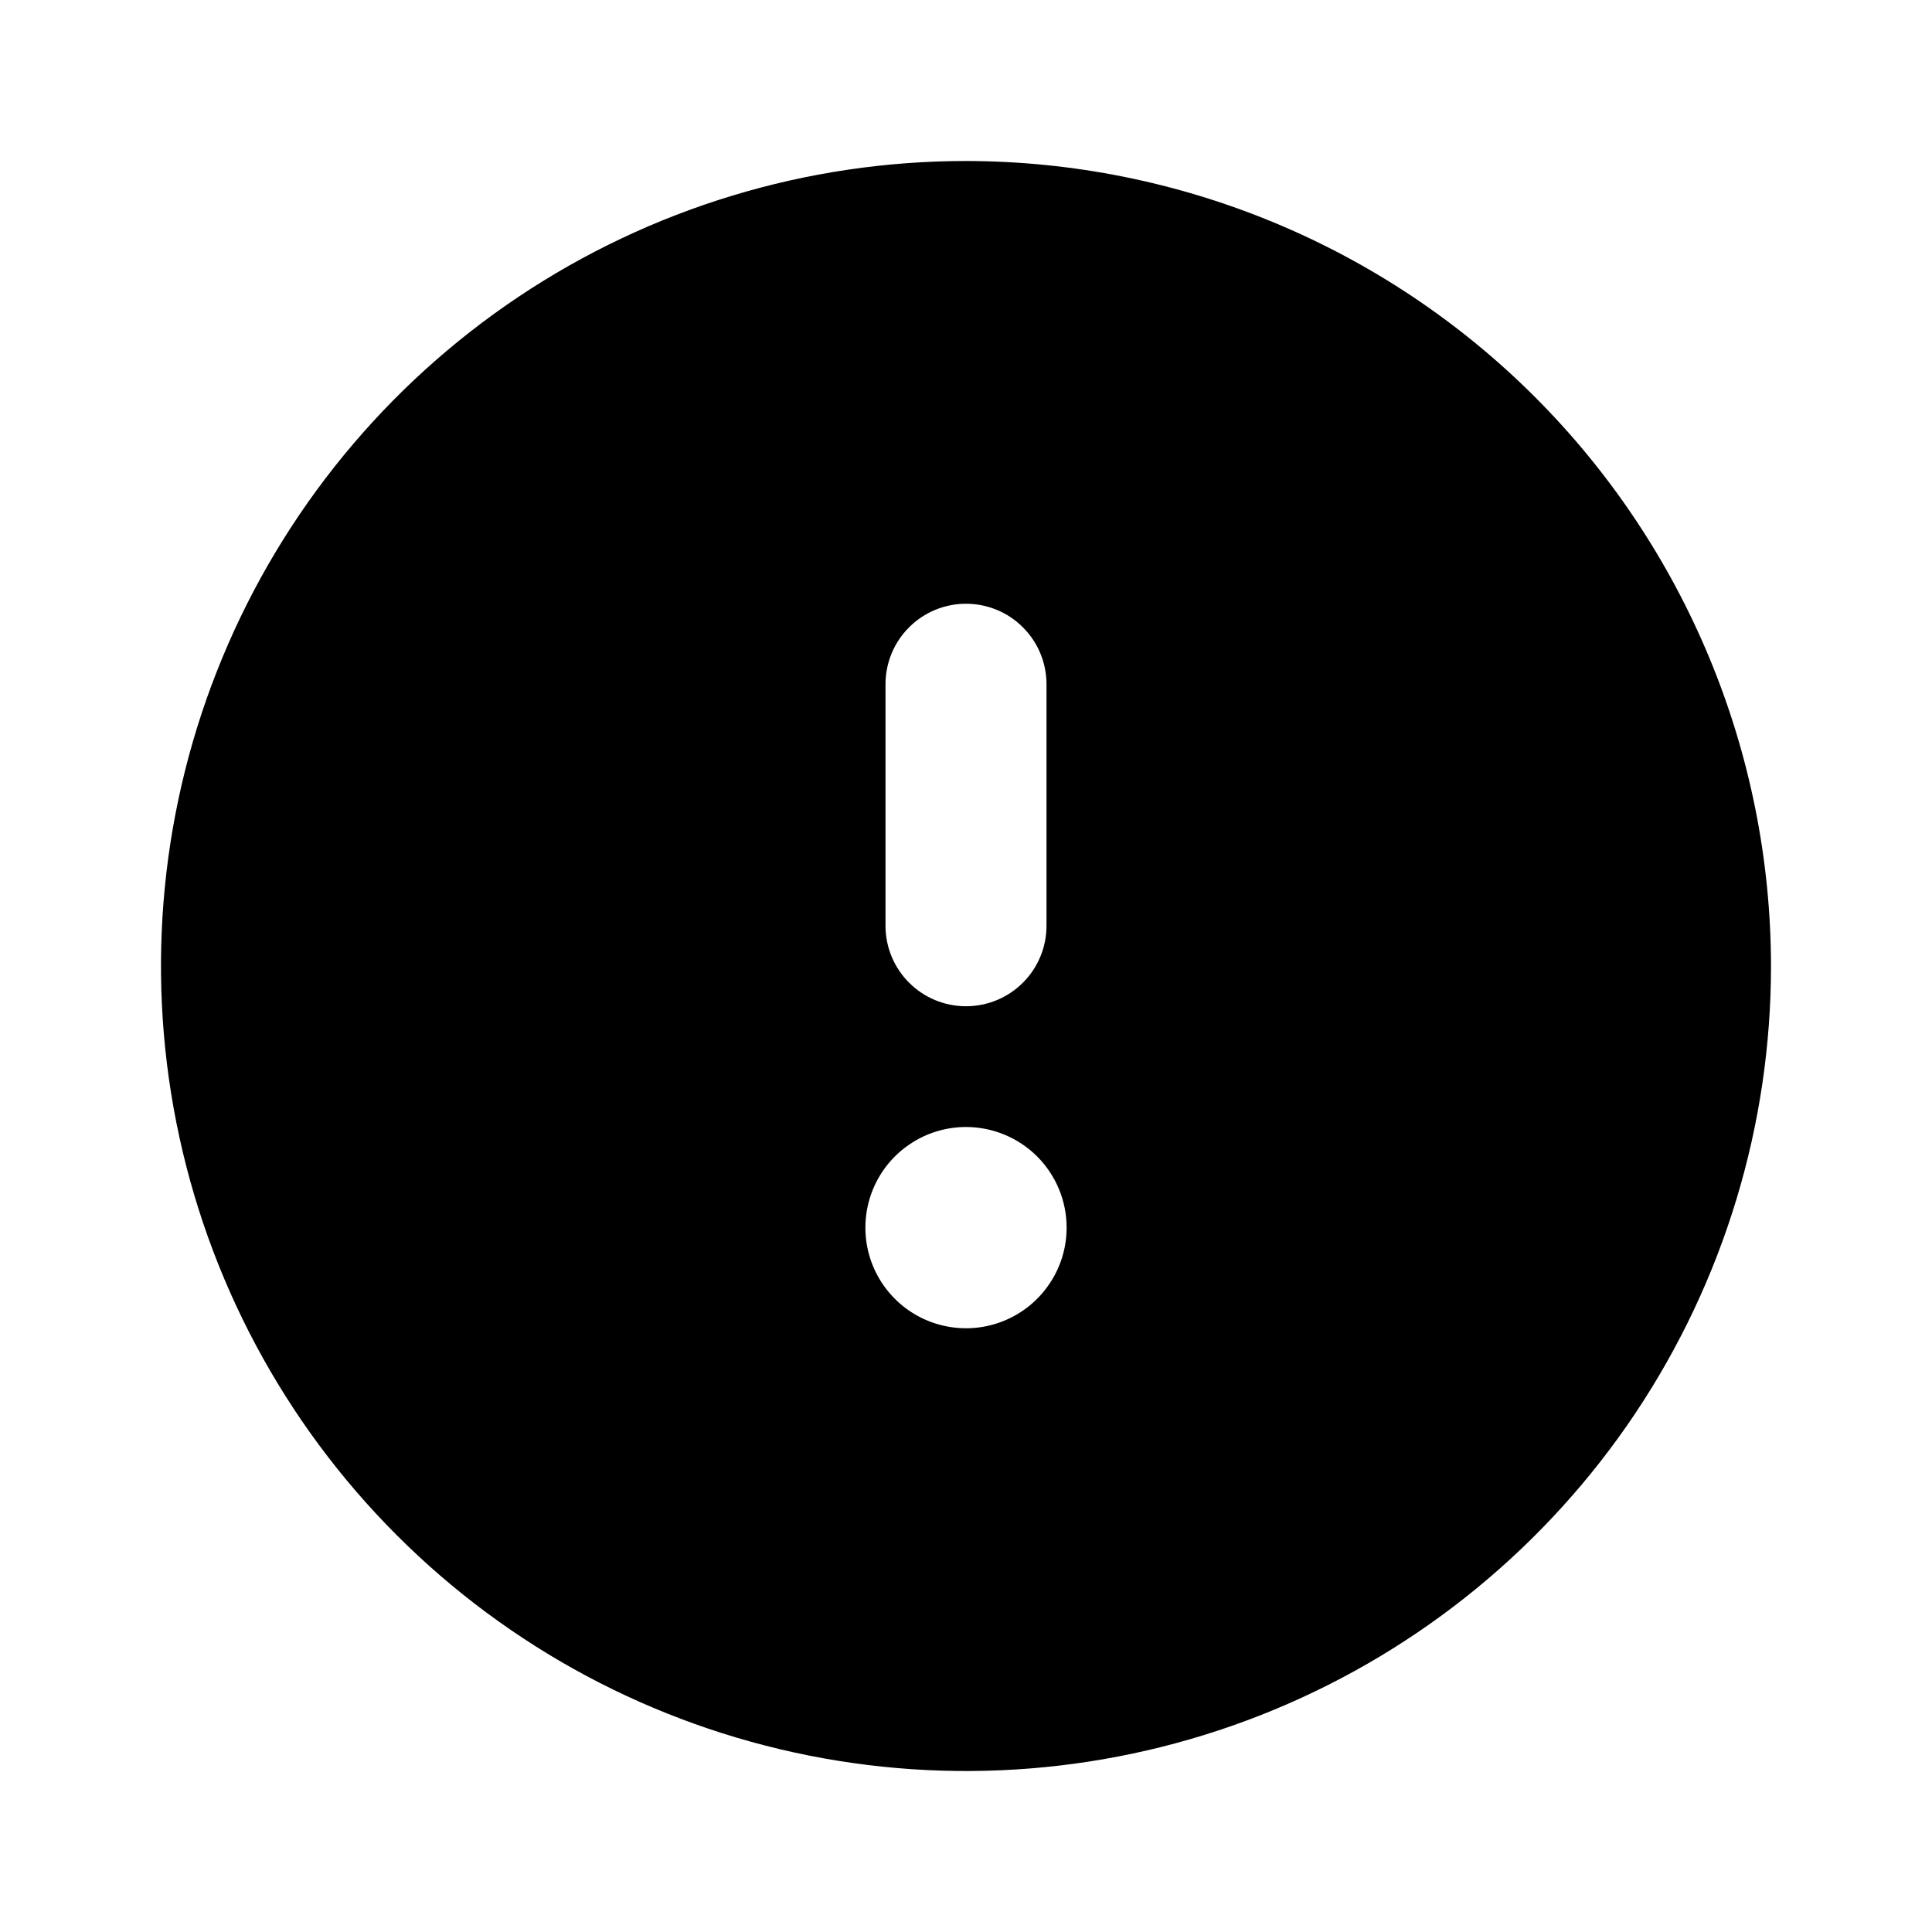
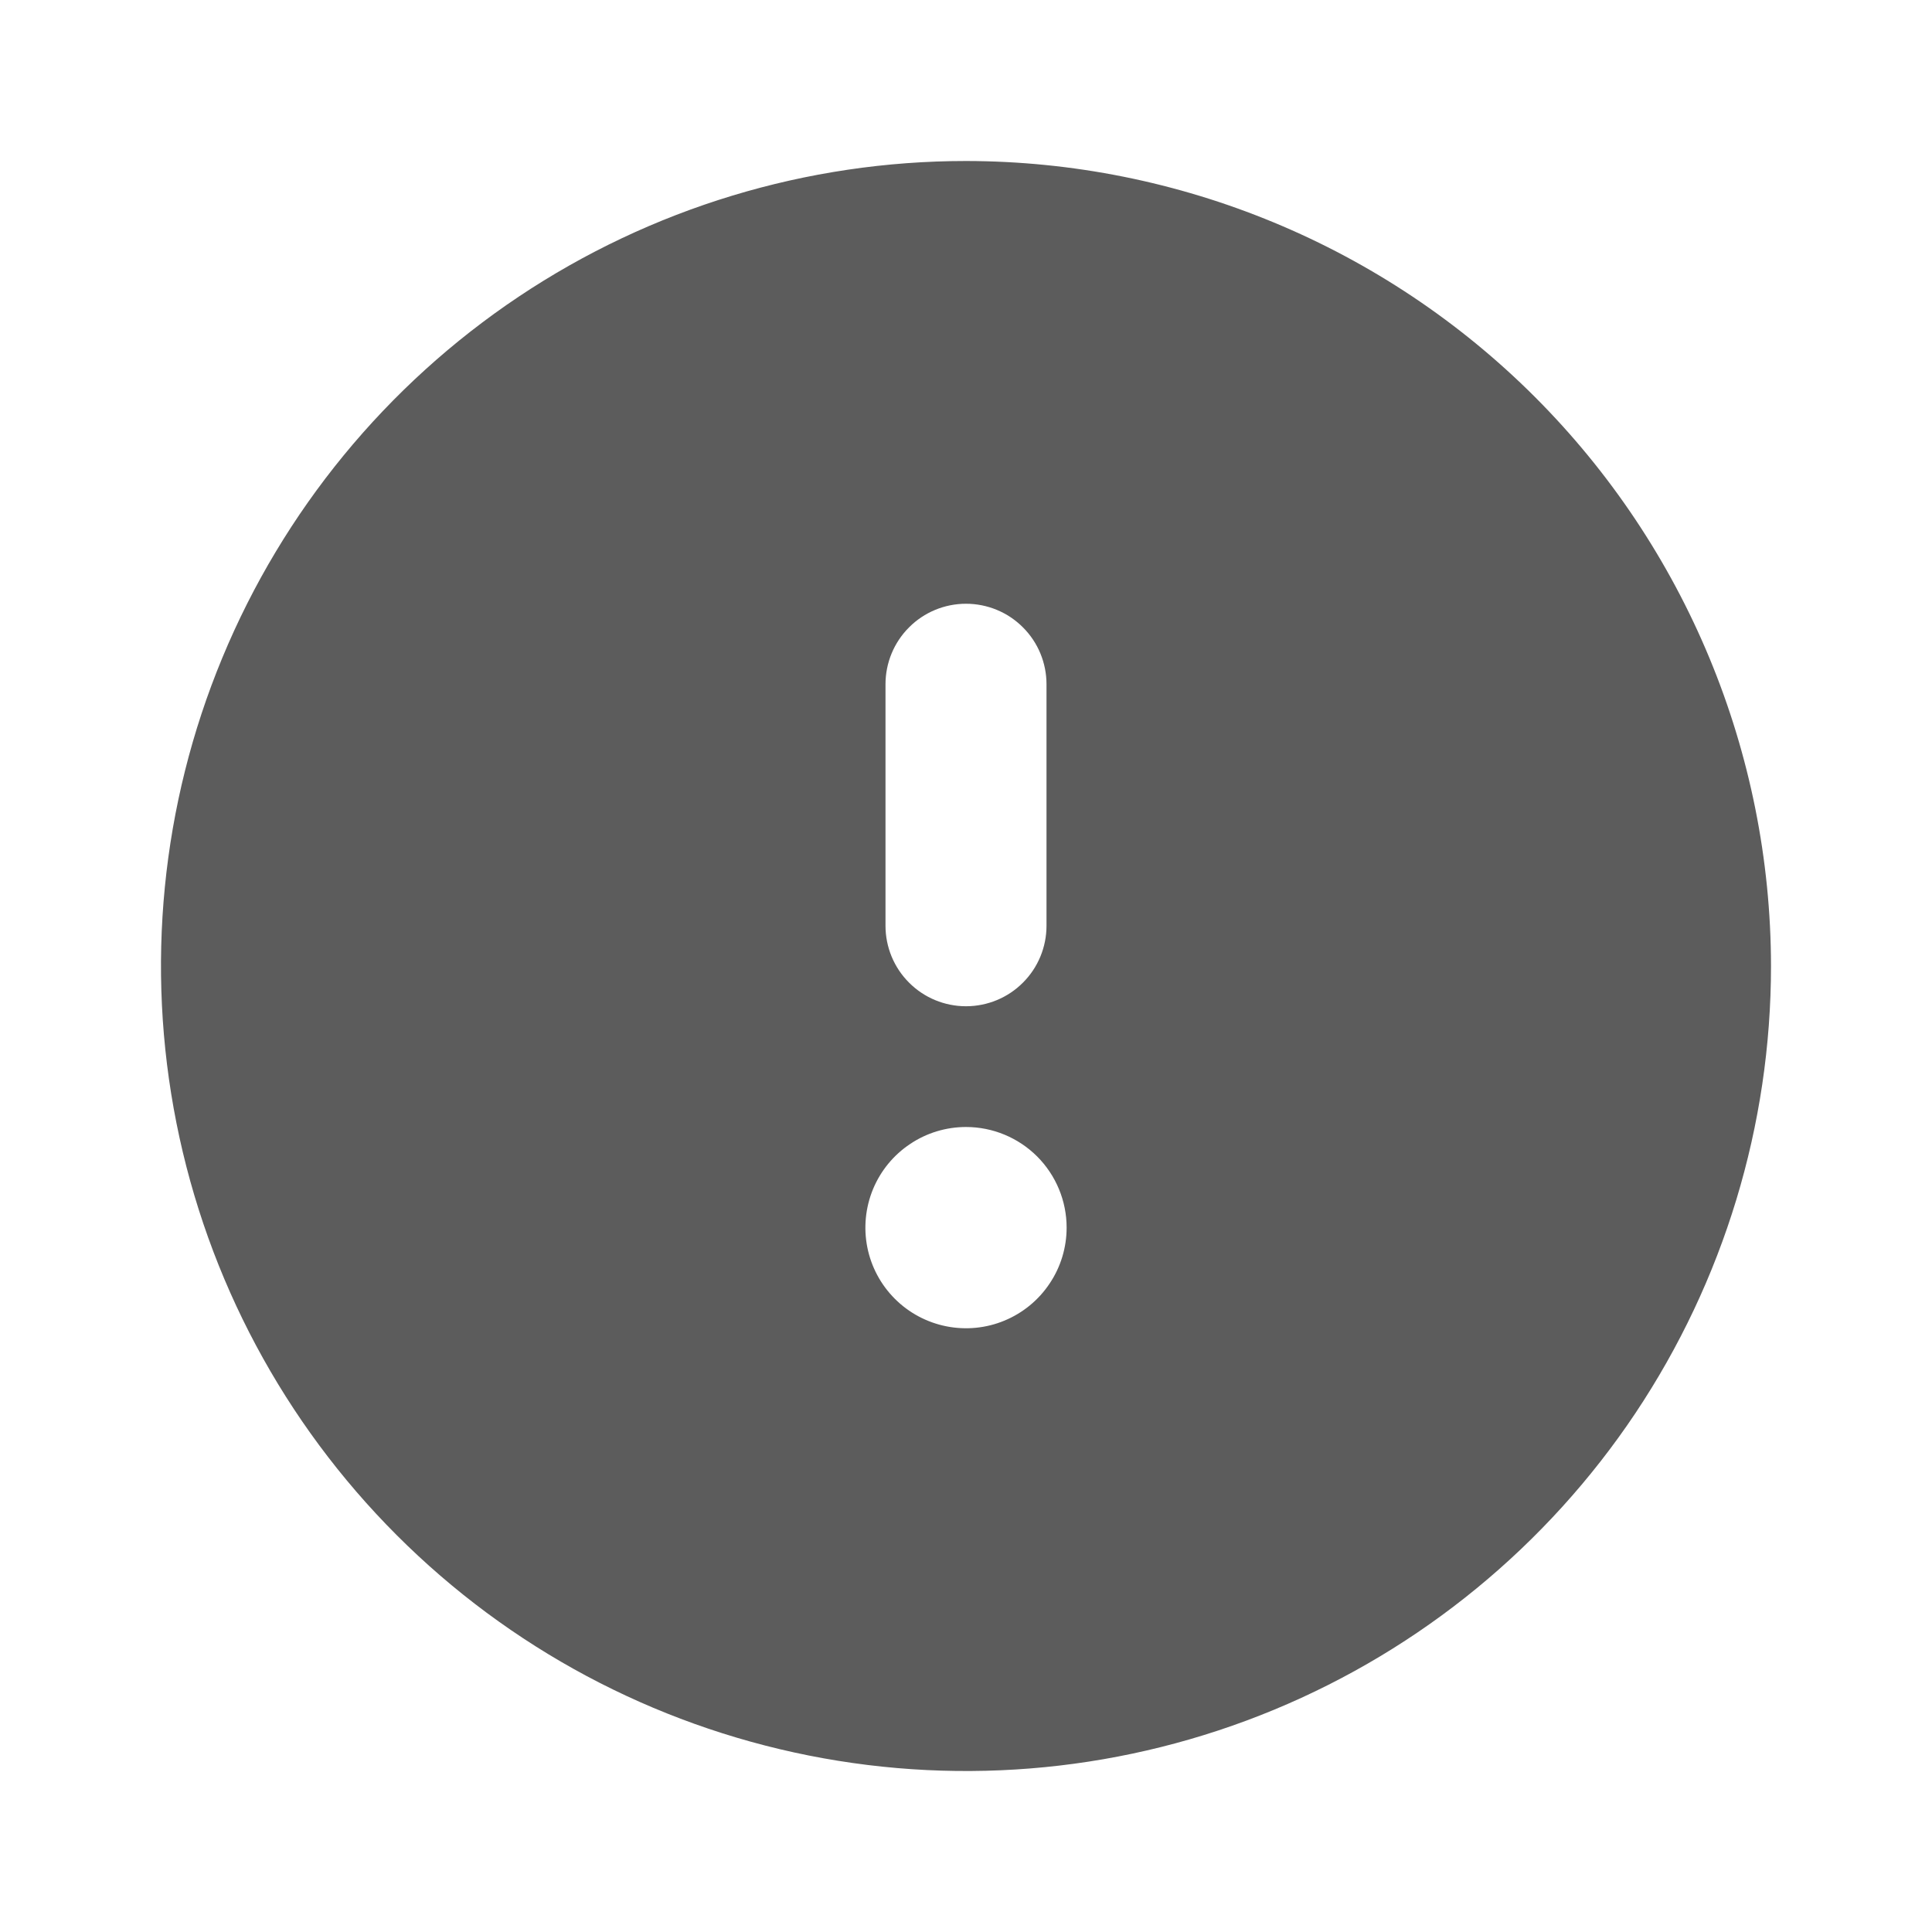
- <svg xmlns="http://www.w3.org/2000/svg" viewBox="0 0 24 24">
-   <path fill-rule="evenodd" clip-rule="evenodd" d="M12 2C10.022 2 8.089 2.586 6.444 3.685C4.8 4.784 3.518 6.346 2.761 8.173C2.004 10 1.806 12.011 2.192 13.951C2.578 15.891 3.53 17.672 4.929 19.071C6.327 20.47 8.109 21.422 10.049 21.808C11.989 22.194 14 21.996 15.827 21.239C17.654 20.482 19.216 19.2 20.315 17.556C21.413 15.911 22 13.978 22 12C21.997 9.349 20.942 6.807 19.068 4.932C17.193 3.057 14.651 2.003 12 2ZM12 12.5C12.265 12.5 12.52 12.395 12.707 12.207C12.895 12.02 13 11.765 13 11.5V8.5C13 8.235 12.895 7.98 12.707 7.793C12.52 7.605 12.265 7.5 12 7.5C11.735 7.5 11.48 7.605 11.293 7.793C11.105 7.98 11 8.235 11 8.5V11.5C11 11.765 11.105 12.02 11.293 12.207C11.48 12.395 11.735 12.5 12 12.5ZM11.306 14.211C11.511 14.073 11.753 14 12 14C12.332 14 12.649 14.132 12.884 14.366C13.118 14.601 13.25 14.918 13.25 15.25C13.25 15.497 13.177 15.739 13.039 15.944C12.902 16.15 12.707 16.31 12.478 16.405C12.25 16.5 11.999 16.524 11.756 16.476C11.514 16.428 11.291 16.309 11.116 16.134C10.941 15.959 10.822 15.736 10.774 15.494C10.726 15.251 10.751 15 10.845 14.772C10.94 14.543 11.1 14.348 11.306 14.211Z" />
+ <svg xmlns="http://www.w3.org/2000/svg" width="24" height="24" viewBox="0 0 24 24" fill="none">
+   <path fill-rule="evenodd" clip-rule="evenodd" d="M12 2C10.022 2 8.089 2.586 6.444 3.685C4.8 4.784 3.518 6.346 2.761 8.173C2.004 10 1.806 12.011 2.192 13.951C2.578 15.891 3.53 17.672 4.929 19.071C6.327 20.47 8.109 21.422 10.049 21.808C11.989 22.194 14 21.996 15.827 21.239C17.654 20.482 19.216 19.2 20.315 17.556C21.413 15.911 22 13.978 22 12C21.997 9.349 20.942 6.807 19.068 4.932C17.193 3.057 14.651 2.003 12 2ZM12 12.5C12.265 12.5 12.52 12.395 12.707 12.207C12.895 12.02 13 11.765 13 11.5V8.5C13 8.235 12.895 7.98 12.707 7.793C12.52 7.605 12.265 7.5 12 7.5C11.735 7.5 11.48 7.605 11.293 7.793C11.105 7.98 11 8.235 11 8.5V11.5C11 11.765 11.105 12.02 11.293 12.207C11.48 12.395 11.735 12.5 12 12.5ZM11.306 14.211C11.511 14.073 11.753 14 12 14C12.332 14 12.649 14.132 12.884 14.366C13.118 14.601 13.25 14.918 13.25 15.25C13.25 15.497 13.177 15.739 13.039 15.944C12.902 16.15 12.707 16.31 12.478 16.405C12.25 16.5 11.999 16.524 11.756 16.476C11.514 16.428 11.291 16.309 11.116 16.134C10.941 15.959 10.822 15.736 10.774 15.494C10.726 15.251 10.751 15 10.845 14.772C10.94 14.543 11.1 14.348 11.306 14.211Z" fill="#5C5C5C" />
</svg>
